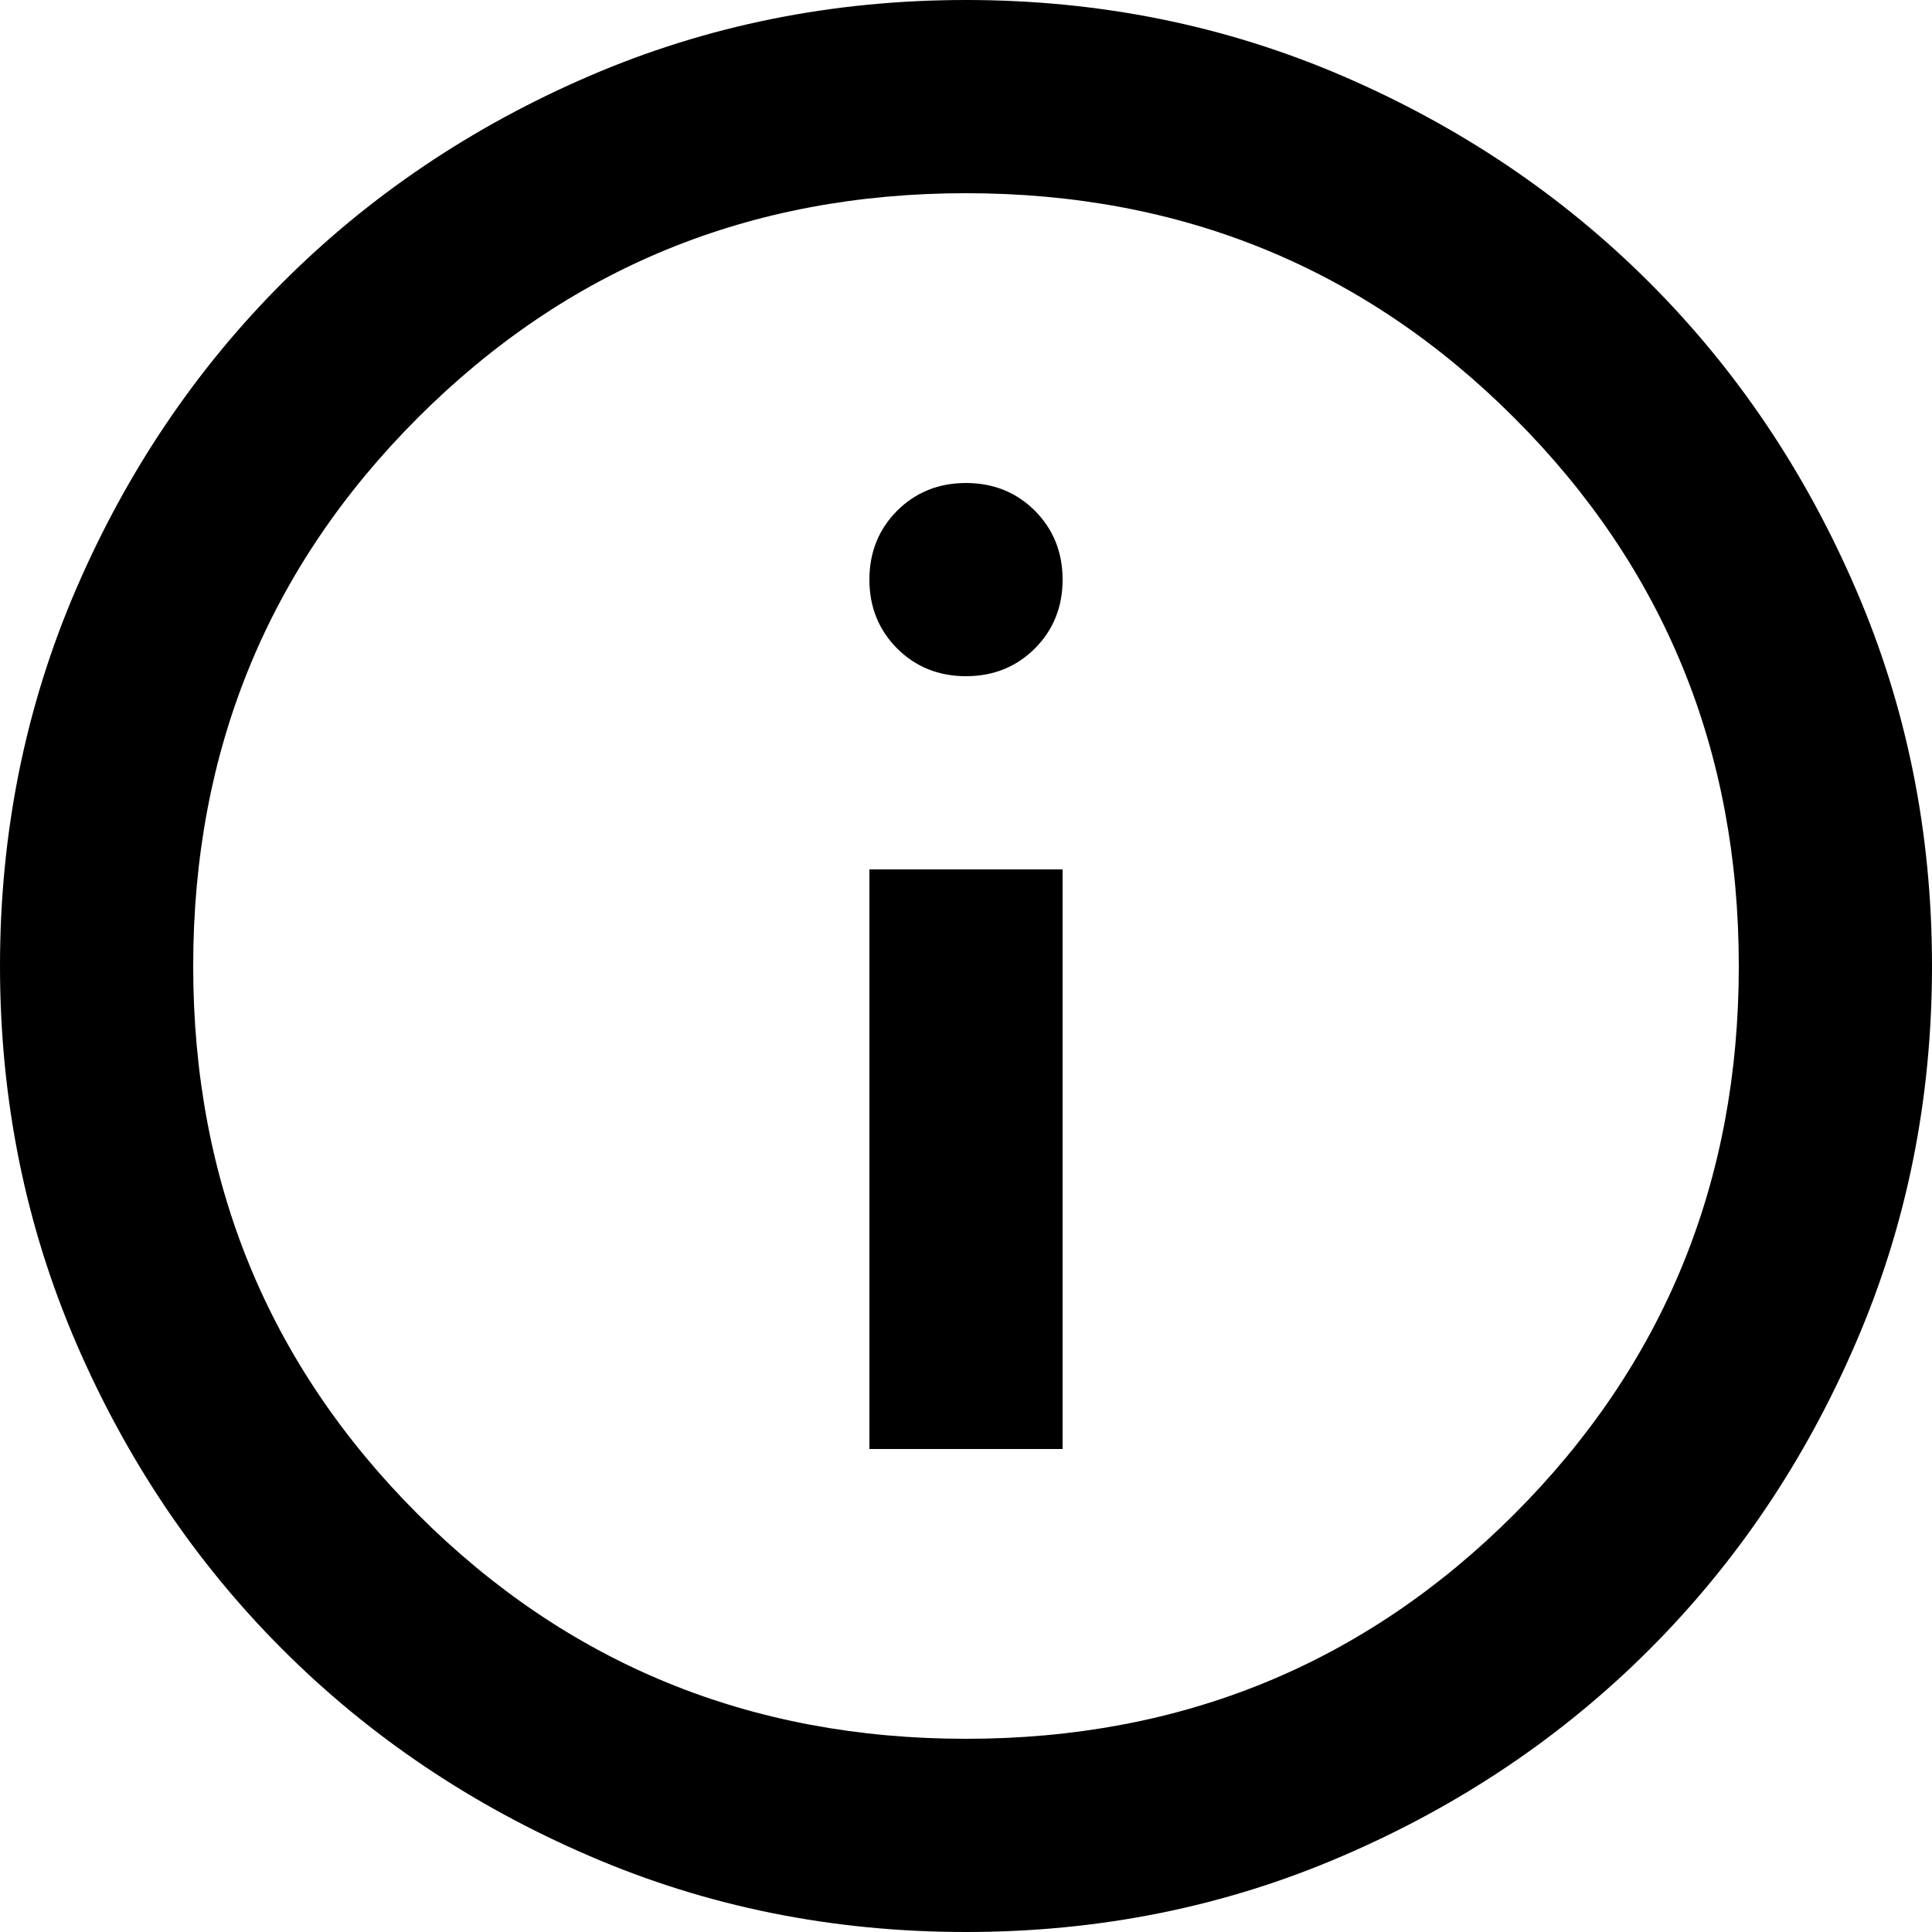
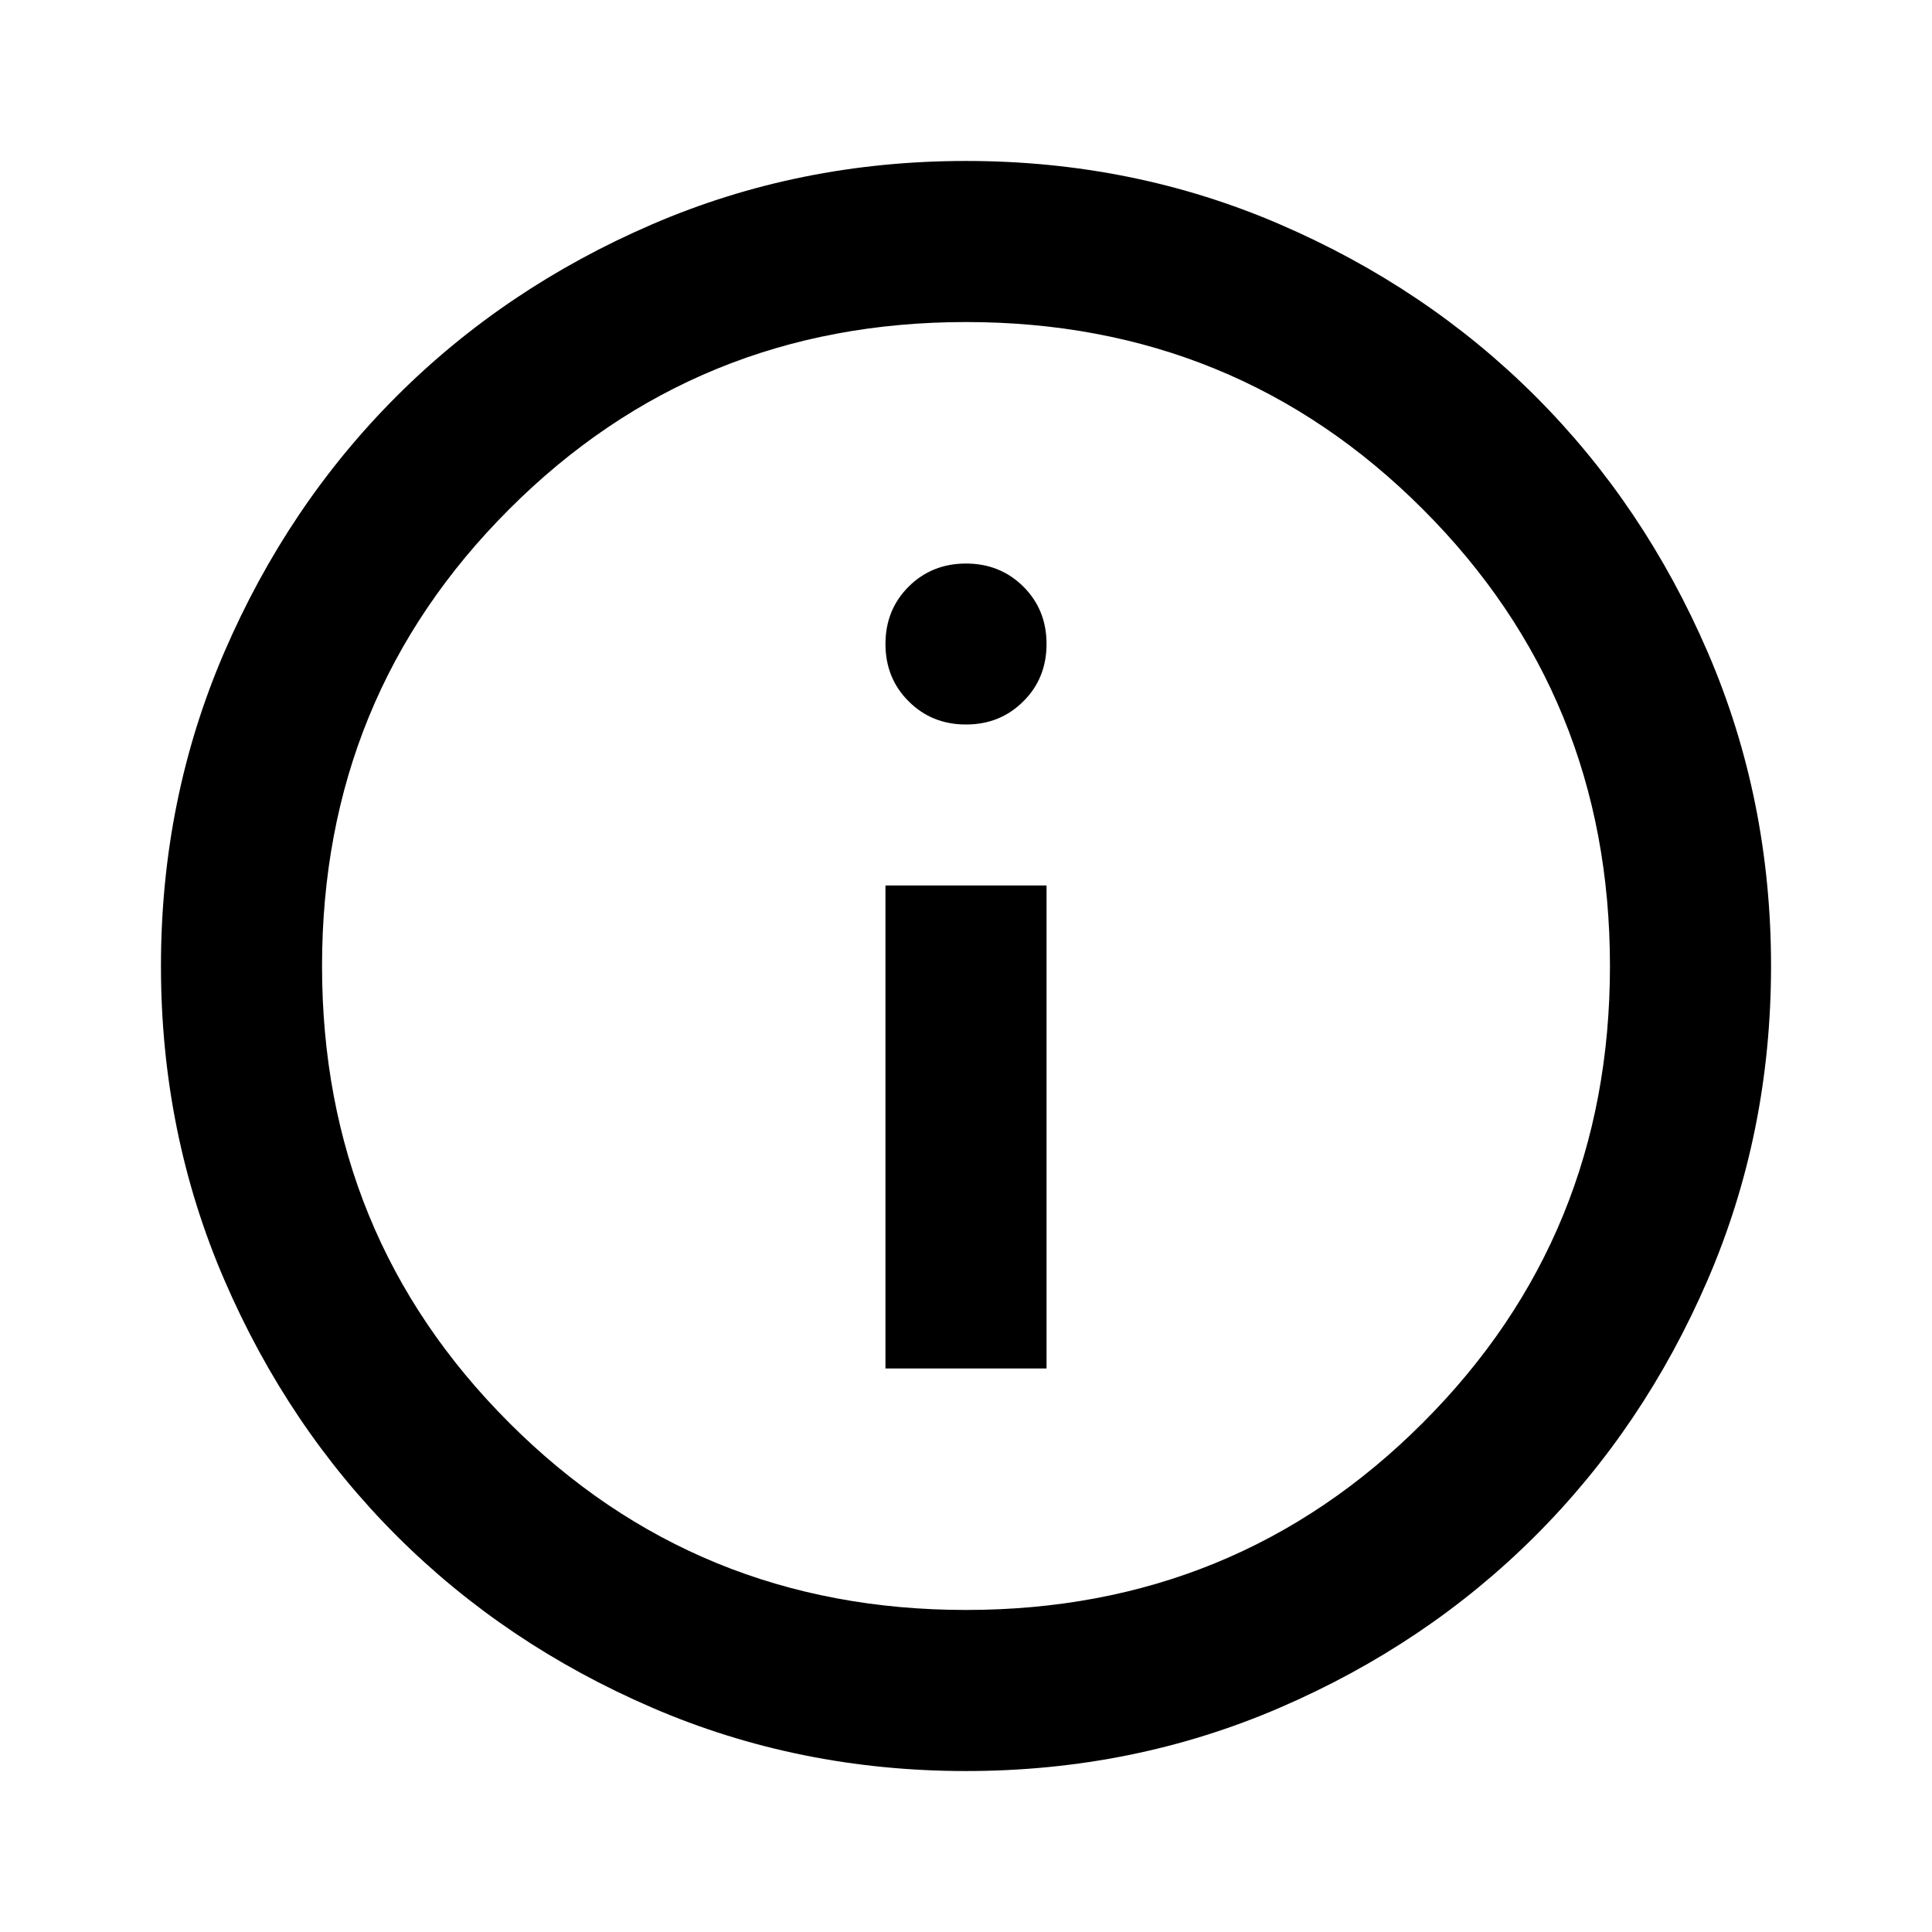
- <svg xmlns="http://www.w3.org/2000/svg" width="20" height="20" viewBox="0 0 20 20" fill="none">
-   <mask id="mask0_2357_14" style="mask-type:alpha" maskUnits="userSpaceOnUse" x="-2" y="-2" width="24" height="24">
-     <rect x="-2" y="-2" width="24" height="24" fill="currentColor" />
-   </mask>
-   <g mask="url(#mask0_2357_14)">
-     <path d="M9 15H11V9H9V15ZM10 7C10.283 7 10.521 6.904 10.713 6.713C10.904 6.521 11 6.283 11 6C11 5.717 10.904 5.479 10.713 5.287C10.521 5.096 10.283 5 10 5C9.717 5 9.479 5.096 9.287 5.287C9.096 5.479 9 5.717 9 6C9 6.283 9.096 6.521 9.287 6.713C9.479 6.904 9.717 7 10 7ZM10 20C8.617 20 7.317 19.738 6.1 19.212C4.883 18.688 3.825 17.975 2.925 17.075C2.025 16.175 1.312 15.117 0.787 13.9C0.263 12.683 0 11.383 0 10C0 8.617 0.263 7.317 0.787 6.1C1.312 4.883 2.025 3.825 2.925 2.925C3.825 2.025 4.883 1.312 6.1 0.787C7.317 0.263 8.617 0 10 0C11.383 0 12.683 0.263 13.9 0.787C15.117 1.312 16.175 2.025 17.075 2.925C17.975 3.825 18.688 4.883 19.212 6.1C19.738 7.317 20 8.617 20 10C20 11.383 19.738 12.683 19.212 13.9C18.688 15.117 17.975 16.175 17.075 17.075C16.175 17.975 15.117 18.688 13.9 19.212C12.683 19.738 11.383 20 10 20ZM10 18C12.233 18 14.125 17.225 15.675 15.675C17.225 14.125 18 12.233 18 10C18 7.767 17.225 5.875 15.675 4.325C14.125 2.775 12.233 2 10 2C7.767 2 5.875 2.775 4.325 4.325C2.775 5.875 2 7.767 2 10C2 12.233 2.775 14.125 4.325 15.675C5.875 17.225 7.767 18 10 18Z" fill="currentColor" />
-   </g>
+ <svg xmlns="http://www.w3.org/2000/svg" width="16" height="16" viewBox="0 0 16 16" fill="none">
+   <path d="M7.333 11.333H8.667V7.333H7.333V11.333ZM8.475 5.808C8.603 5.681 8.667 5.522 8.667 5.333C8.667 5.144 8.603 4.986 8.475 4.858C8.347 4.731 8.189 4.667 8 4.667C7.811 4.667 7.653 4.731 7.525 4.858C7.397 4.986 7.333 5.144 7.333 5.333C7.333 5.522 7.397 5.681 7.525 5.808C7.653 5.936 7.811 6 8 6C8.189 6 8.347 5.936 8.475 5.808ZM8 14.667C7.078 14.667 6.211 14.492 5.4 14.142C4.589 13.792 3.883 13.317 3.283 12.717C2.683 12.117 2.208 11.411 1.858 10.6C1.508 9.789 1.333 8.922 1.333 8C1.333 7.078 1.508 6.211 1.858 5.4C2.208 4.589 2.683 3.883 3.283 3.283C3.883 2.683 4.589 2.208 5.4 1.858C6.211 1.508 7.078 1.333 8 1.333C8.922 1.333 9.789 1.508 10.6 1.858C11.411 2.208 12.117 2.683 12.717 3.283C13.317 3.883 13.792 4.589 14.142 5.4C14.492 6.211 14.667 7.078 14.667 8C14.667 8.922 14.492 9.789 14.142 10.6C13.792 11.411 13.317 12.117 12.717 12.717C12.117 13.317 11.411 13.792 10.6 14.142C9.789 14.492 8.922 14.667 8 14.667ZM8 13.333C9.489 13.333 10.75 12.817 11.783 11.783C12.817 10.75 13.333 9.489 13.333 8C13.333 6.511 12.817 5.25 11.783 4.217C10.75 3.183 9.489 2.667 8 2.667C6.511 2.667 5.25 3.183 4.217 4.217C3.183 5.25 2.667 6.511 2.667 8C2.667 9.489 3.183 10.75 4.217 11.783C5.25 12.817 6.511 13.333 8 13.333Z" fill="currentColor" />
</svg>
